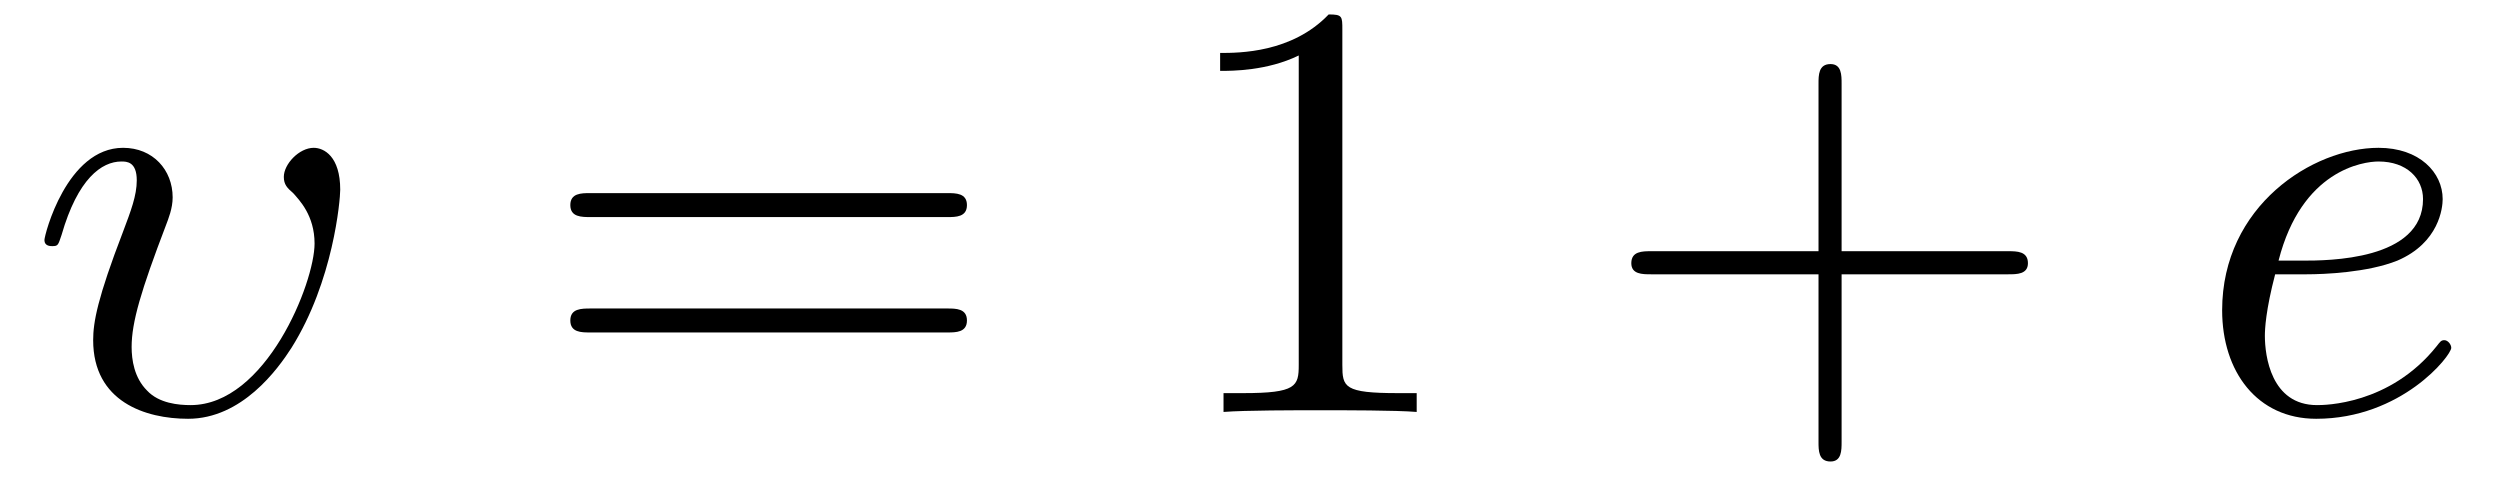
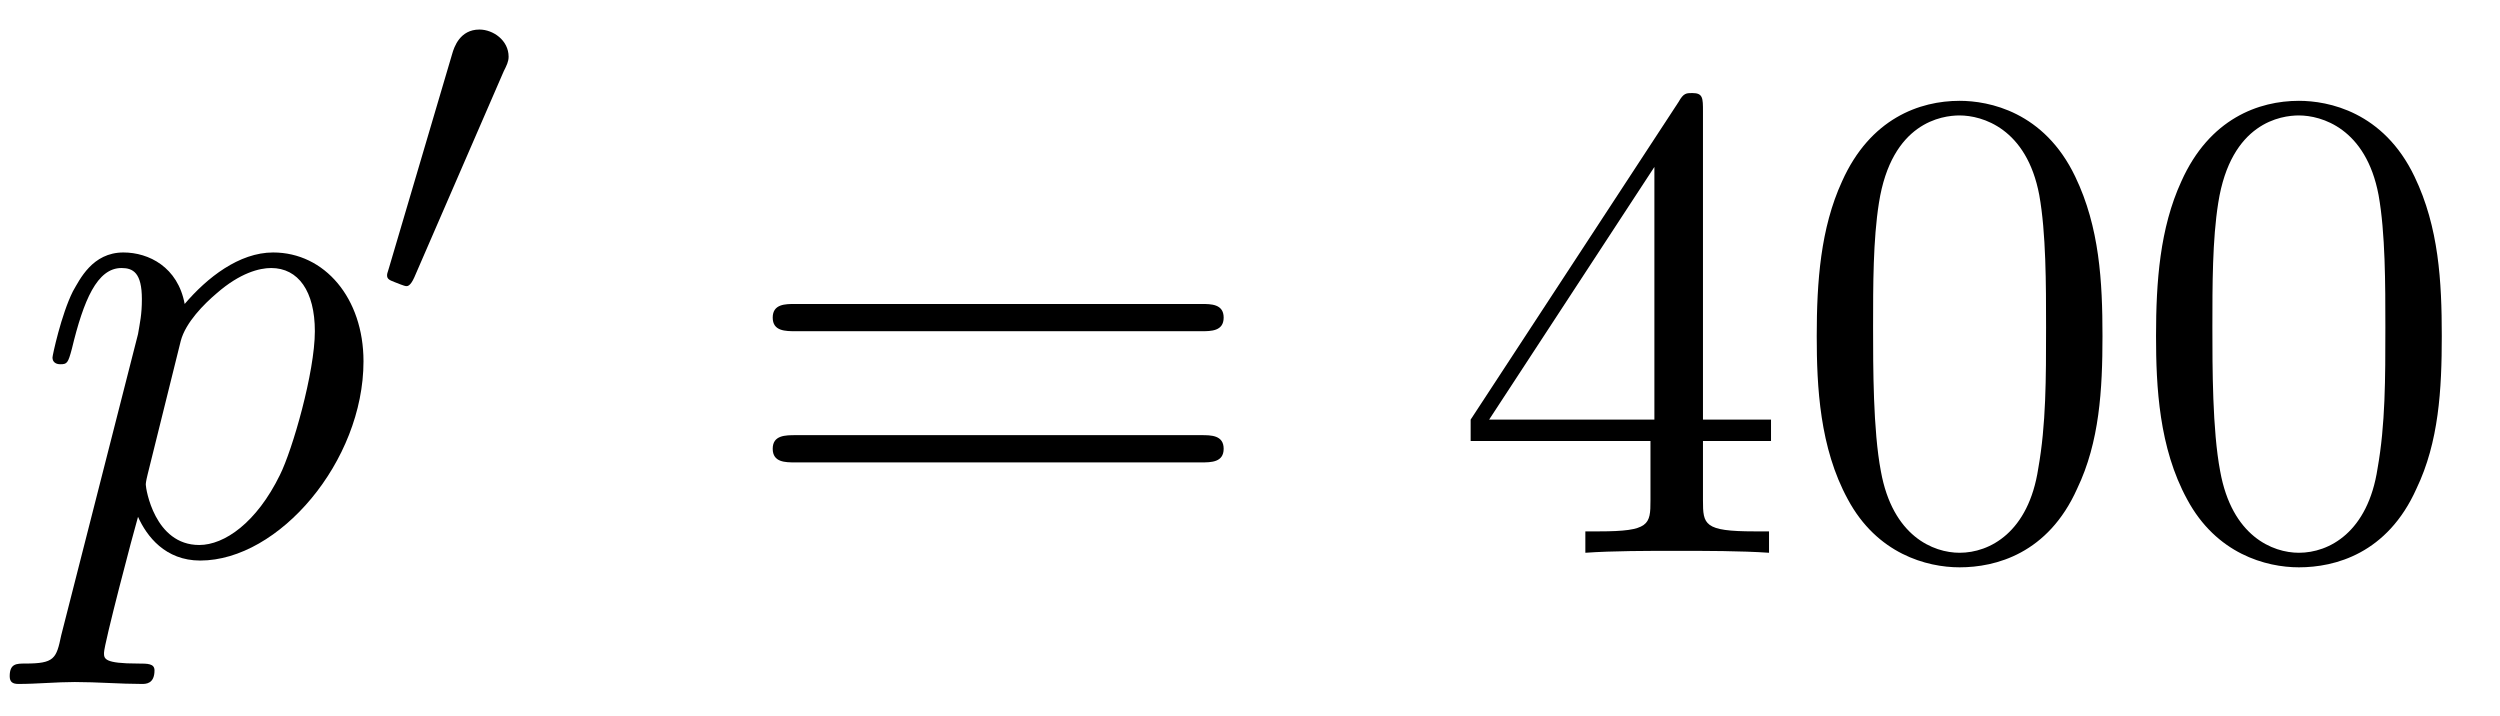
- <svg xmlns="http://www.w3.org/2000/svg" xmlns:xlink="http://www.w3.org/1999/xlink" viewBox="0 0 45.698 8.939" version="1.2">
+ <svg xmlns="http://www.w3.org/2000/svg" xmlns:xlink="http://www.w3.org/1999/xlink" viewBox="0 0 40.193 11.508" version="1.2">
  <defs>
    <g>
      <symbol overflow="visible" id="glyph0-0">
        <path style="stroke:none;" d="" />
      </symbol>
      <symbol overflow="visible" id="glyph0-1">
-         <path style="stroke:none;" d="M 5.719 -4.062 C 5.719 -4.672 5.422 -4.828 5.234 -4.828 C 4.969 -4.828 4.688 -4.531 4.688 -4.297 C 4.688 -4.156 4.75 -4.094 4.859 -4 C 4.969 -3.875 5.25 -3.594 5.25 -3.078 C 5.25 -2.359 4.359 -0.125 2.984 -0.125 C 2.766 -0.125 2.406 -0.156 2.188 -0.391 C 1.953 -0.625 1.906 -0.953 1.906 -1.188 C 1.906 -1.641 2.078 -2.219 2.531 -3.406 C 2.578 -3.531 2.656 -3.719 2.656 -3.922 C 2.656 -4.422 2.297 -4.828 1.75 -4.828 C 0.719 -4.828 0.312 -3.234 0.312 -3.141 C 0.312 -3.031 0.422 -3.031 0.453 -3.031 C 0.562 -3.031 0.562 -3.047 0.625 -3.234 C 0.922 -4.266 1.359 -4.578 1.719 -4.578 C 1.812 -4.578 2 -4.578 2 -4.234 C 2 -3.953 1.891 -3.672 1.75 -3.297 C 1.281 -2.078 1.203 -1.641 1.203 -1.312 C 1.203 -0.188 2.156 0.125 2.938 0.125 C 3.922 0.125 4.578 -0.781 4.828 -1.172 C 5.594 -2.391 5.719 -3.875 5.719 -4.062 Z M 5.719 -4.062 " />
-       </symbol>
-       <symbol overflow="visible" id="glyph0-2">
-         <path style="stroke:none;" d="M 2.047 -2.516 C 2.359 -2.516 3.156 -2.547 3.703 -2.766 C 4.469 -3.094 4.531 -3.734 4.531 -3.891 C 4.531 -4.375 4.109 -4.828 3.359 -4.828 C 2.156 -4.828 0.5 -3.766 0.5 -1.859 C 0.5 -0.734 1.141 0.125 2.219 0.125 C 3.781 0.125 4.688 -1.031 4.688 -1.172 C 4.688 -1.234 4.625 -1.312 4.562 -1.312 C 4.5 -1.312 4.484 -1.281 4.422 -1.203 C 3.562 -0.125 2.359 -0.125 2.234 -0.125 C 1.391 -0.125 1.281 -1.031 1.281 -1.391 C 1.281 -1.516 1.297 -1.859 1.469 -2.516 Z M 1.531 -2.766 C 1.953 -4.422 3.078 -4.578 3.359 -4.578 C 3.875 -4.578 4.172 -4.266 4.172 -3.891 C 4.172 -2.766 2.422 -2.766 1.969 -2.766 Z M 1.531 -2.766 " />
+         <path style="stroke:none;" d="M 0.484 1.328 C 0.406 1.703 0.375 1.781 -0.094 1.781 C -0.234 1.781 -0.344 1.781 -0.344 1.984 C -0.344 2.078 -0.297 2.109 -0.203 2.109 C 0.094 2.109 0.406 2.078 0.703 2.078 C 1.062 2.078 1.438 2.109 1.781 2.109 C 1.844 2.109 1.984 2.109 1.984 1.891 C 1.984 1.781 1.875 1.781 1.719 1.781 C 1.172 1.781 1.172 1.703 1.172 1.609 C 1.172 1.469 1.641 -0.312 1.719 -0.578 C 1.859 -0.266 2.156 0.125 2.719 0.125 C 3.984 0.125 5.344 -1.469 5.344 -3.078 C 5.344 -4.094 4.719 -4.828 3.891 -4.828 C 3.344 -4.828 2.828 -4.422 2.469 -4 C 2.359 -4.594 1.891 -4.828 1.484 -4.828 C 0.984 -4.828 0.781 -4.391 0.672 -4.203 C 0.484 -3.828 0.344 -3.172 0.344 -3.141 C 0.344 -3.031 0.453 -3.031 0.469 -3.031 C 0.578 -3.031 0.594 -3.047 0.656 -3.281 C 0.844 -4.062 1.062 -4.578 1.453 -4.578 C 1.641 -4.578 1.781 -4.5 1.781 -4.078 C 1.781 -3.828 1.75 -3.703 1.719 -3.516 Z M 2.406 -3.406 C 2.484 -3.703 2.781 -4 2.984 -4.172 C 3.359 -4.5 3.672 -4.578 3.859 -4.578 C 4.297 -4.578 4.562 -4.203 4.562 -3.562 C 4.562 -2.906 4.203 -1.656 4 -1.25 C 3.625 -0.484 3.109 -0.125 2.703 -0.125 C 1.984 -0.125 1.844 -1.031 1.844 -1.094 C 1.844 -1.109 1.844 -1.141 1.875 -1.266 Z M 2.406 -3.406 " />
      </symbol>
      <symbol overflow="visible" id="glyph1-0">
        <path style="stroke:none;" d="" />
      </symbol>
      <symbol overflow="visible" id="glyph1-1">
+         <path style="stroke:none;" d="M 2.109 -3.781 C 2.156 -3.875 2.188 -3.938 2.188 -4.016 C 2.188 -4.281 1.938 -4.453 1.719 -4.453 C 1.406 -4.453 1.312 -4.172 1.281 -4.062 L 0.266 -0.625 C 0.234 -0.531 0.234 -0.516 0.234 -0.5 C 0.234 -0.438 0.281 -0.422 0.359 -0.391 C 0.516 -0.328 0.531 -0.328 0.547 -0.328 C 0.562 -0.328 0.609 -0.328 0.672 -0.469 Z M 2.109 -3.781 " />
+       </symbol>
+       <symbol overflow="visible" id="glyph2-0">
+         <path style="stroke:none;" d="" />
+       </symbol>
+       <symbol overflow="visible" id="glyph2-1">
        <path style="stroke:none;" d="M 7.5 -3.562 C 7.656 -3.562 7.859 -3.562 7.859 -3.781 C 7.859 -4 7.656 -4 7.5 -4 L 0.969 -4 C 0.812 -4 0.609 -4 0.609 -3.781 C 0.609 -3.562 0.812 -3.562 0.984 -3.562 Z M 7.5 -1.453 C 7.656 -1.453 7.859 -1.453 7.859 -1.672 C 7.859 -1.891 7.656 -1.891 7.5 -1.891 L 0.984 -1.891 C 0.812 -1.891 0.609 -1.891 0.609 -1.672 C 0.609 -1.453 0.812 -1.453 0.969 -1.453 Z M 7.5 -1.453 " />
      </symbol>
-       <symbol overflow="visible" id="glyph1-2">
-         <path style="stroke:none;" d="M 3.203 -6.984 C 3.203 -7.234 3.203 -7.266 2.953 -7.266 C 2.281 -6.562 1.312 -6.562 0.969 -6.562 L 0.969 -6.234 C 1.188 -6.234 1.828 -6.234 2.406 -6.516 L 2.406 -0.859 C 2.406 -0.469 2.359 -0.344 1.391 -0.344 L 1.031 -0.344 L 1.031 0 C 1.422 -0.031 2.359 -0.031 2.797 -0.031 C 3.234 -0.031 4.188 -0.031 4.562 0 L 4.562 -0.344 L 4.219 -0.344 C 3.234 -0.344 3.203 -0.453 3.203 -0.859 Z M 3.203 -6.984 " />
+       <symbol overflow="visible" id="glyph2-2">
+         <path style="stroke:none;" d="M 3.203 -1.797 L 3.203 -0.844 C 3.203 -0.453 3.188 -0.344 2.375 -0.344 L 2.156 -0.344 L 2.156 0 C 2.594 -0.031 3.156 -0.031 3.625 -0.031 C 4.078 -0.031 4.656 -0.031 5.109 0 L 5.109 -0.344 L 4.875 -0.344 C 4.062 -0.344 4.047 -0.453 4.047 -0.844 L 4.047 -1.797 L 5.141 -1.797 L 5.141 -2.141 L 4.047 -2.141 L 4.047 -7.094 C 4.047 -7.312 4.047 -7.391 3.875 -7.391 C 3.781 -7.391 3.734 -7.391 3.656 -7.25 L 0.312 -2.141 L 0.312 -1.797 Z M 3.266 -2.141 L 0.609 -2.141 L 3.266 -6.203 Z M 3.266 -2.141 " />
      </symbol>
-       <symbol overflow="visible" id="glyph1-3">
-         <path style="stroke:none;" d="M 4.453 -2.516 L 7.5 -2.516 C 7.656 -2.516 7.859 -2.516 7.859 -2.719 C 7.859 -2.938 7.656 -2.938 7.5 -2.938 L 4.453 -2.938 L 4.453 -6 C 4.453 -6.156 4.453 -6.359 4.25 -6.359 C 4.031 -6.359 4.031 -6.156 4.031 -6 L 4.031 -2.938 L 0.969 -2.938 C 0.812 -2.938 0.609 -2.938 0.609 -2.719 C 0.609 -2.516 0.812 -2.516 0.969 -2.516 L 4.031 -2.516 L 4.031 0.547 C 4.031 0.703 4.031 0.906 4.25 0.906 C 4.453 0.906 4.453 0.703 4.453 0.547 Z M 4.453 -2.516 " />
+       <symbol overflow="visible" id="glyph2-3">
+         <path style="stroke:none;" d="M 5.016 -3.484 C 5.016 -4.359 4.969 -5.234 4.578 -6.047 C 4.078 -7.094 3.188 -7.266 2.719 -7.266 C 2.078 -7.266 1.281 -6.984 0.828 -5.969 C 0.484 -5.219 0.422 -4.359 0.422 -3.484 C 0.422 -2.672 0.469 -1.688 0.922 -0.859 C 1.391 0.016 2.188 0.234 2.719 0.234 C 3.297 0.234 4.141 0.016 4.609 -1.031 C 4.969 -1.781 5.016 -2.625 5.016 -3.484 Z M 2.719 0 C 2.297 0 1.641 -0.266 1.453 -1.312 C 1.328 -1.969 1.328 -2.984 1.328 -3.625 C 1.328 -4.312 1.328 -5.031 1.422 -5.625 C 1.625 -6.922 2.438 -7.031 2.719 -7.031 C 3.078 -7.031 3.797 -6.828 4 -5.75 C 4.109 -5.141 4.109 -4.312 4.109 -3.625 C 4.109 -2.797 4.109 -2.062 3.984 -1.359 C 3.828 -0.328 3.203 0 2.719 0 Z M 2.719 0 " />
      </symbol>
    </g>
    <clipPath id="clip1">
-       <path d="M 29 1 L 38 1 L 38 8.938 L 29 8.938 Z M 29 1 " />
+       <path d="M 0 4 L 6 4 L 6 11.508 L 0 11.508 Z M 0 4 " />
    </clipPath>
  </defs>
  <g id="surface1">
-     <g style="fill:rgb(0%,0%,0%);fill-opacity:1;">
-       <use xlink:href="#glyph0-1" x="0.5" y="7.53" />
-     </g>
-     <g style="fill:rgb(0%,0%,0%);fill-opacity:1;">
-       <use xlink:href="#glyph1-1" x="9.816" y="7.53" />
-     </g>
-     <g style="fill:rgb(0%,0%,0%);fill-opacity:1;">
-       <use xlink:href="#glyph1-2" x="21.334" y="7.53" />
-     </g>
    <g clip-path="url(#clip1)" clip-rule="nonzero">
      <g style="fill:rgb(0%,0%,0%);fill-opacity:1;">
-         <use xlink:href="#glyph1-3" x="29.21" y="7.53" />
+         <use xlink:href="#glyph0-1" x="0.5" y="8.887" />
      </g>
    </g>
    <g style="fill:rgb(0%,0%,0%);fill-opacity:1;">
-       <use xlink:href="#glyph0-2" x="40.119" y="7.53" />
+       <use xlink:href="#glyph1-1" x="5.989" y="4.928" />
+     </g>
+     <g style="fill:rgb(0%,0%,0%);fill-opacity:1;">
+       <use xlink:href="#glyph2-1" x="11.814" y="8.887" />
+     </g>
+     <g style="fill:rgb(0%,0%,0%);fill-opacity:1;">
+       <use xlink:href="#glyph2-2" x="23.332" y="8.887" />
+       <use xlink:href="#glyph2-3" x="28.786" y="8.887" />
+       <use xlink:href="#glyph2-3" x="34.241" y="8.887" />
    </g>
  </g>
</svg>
